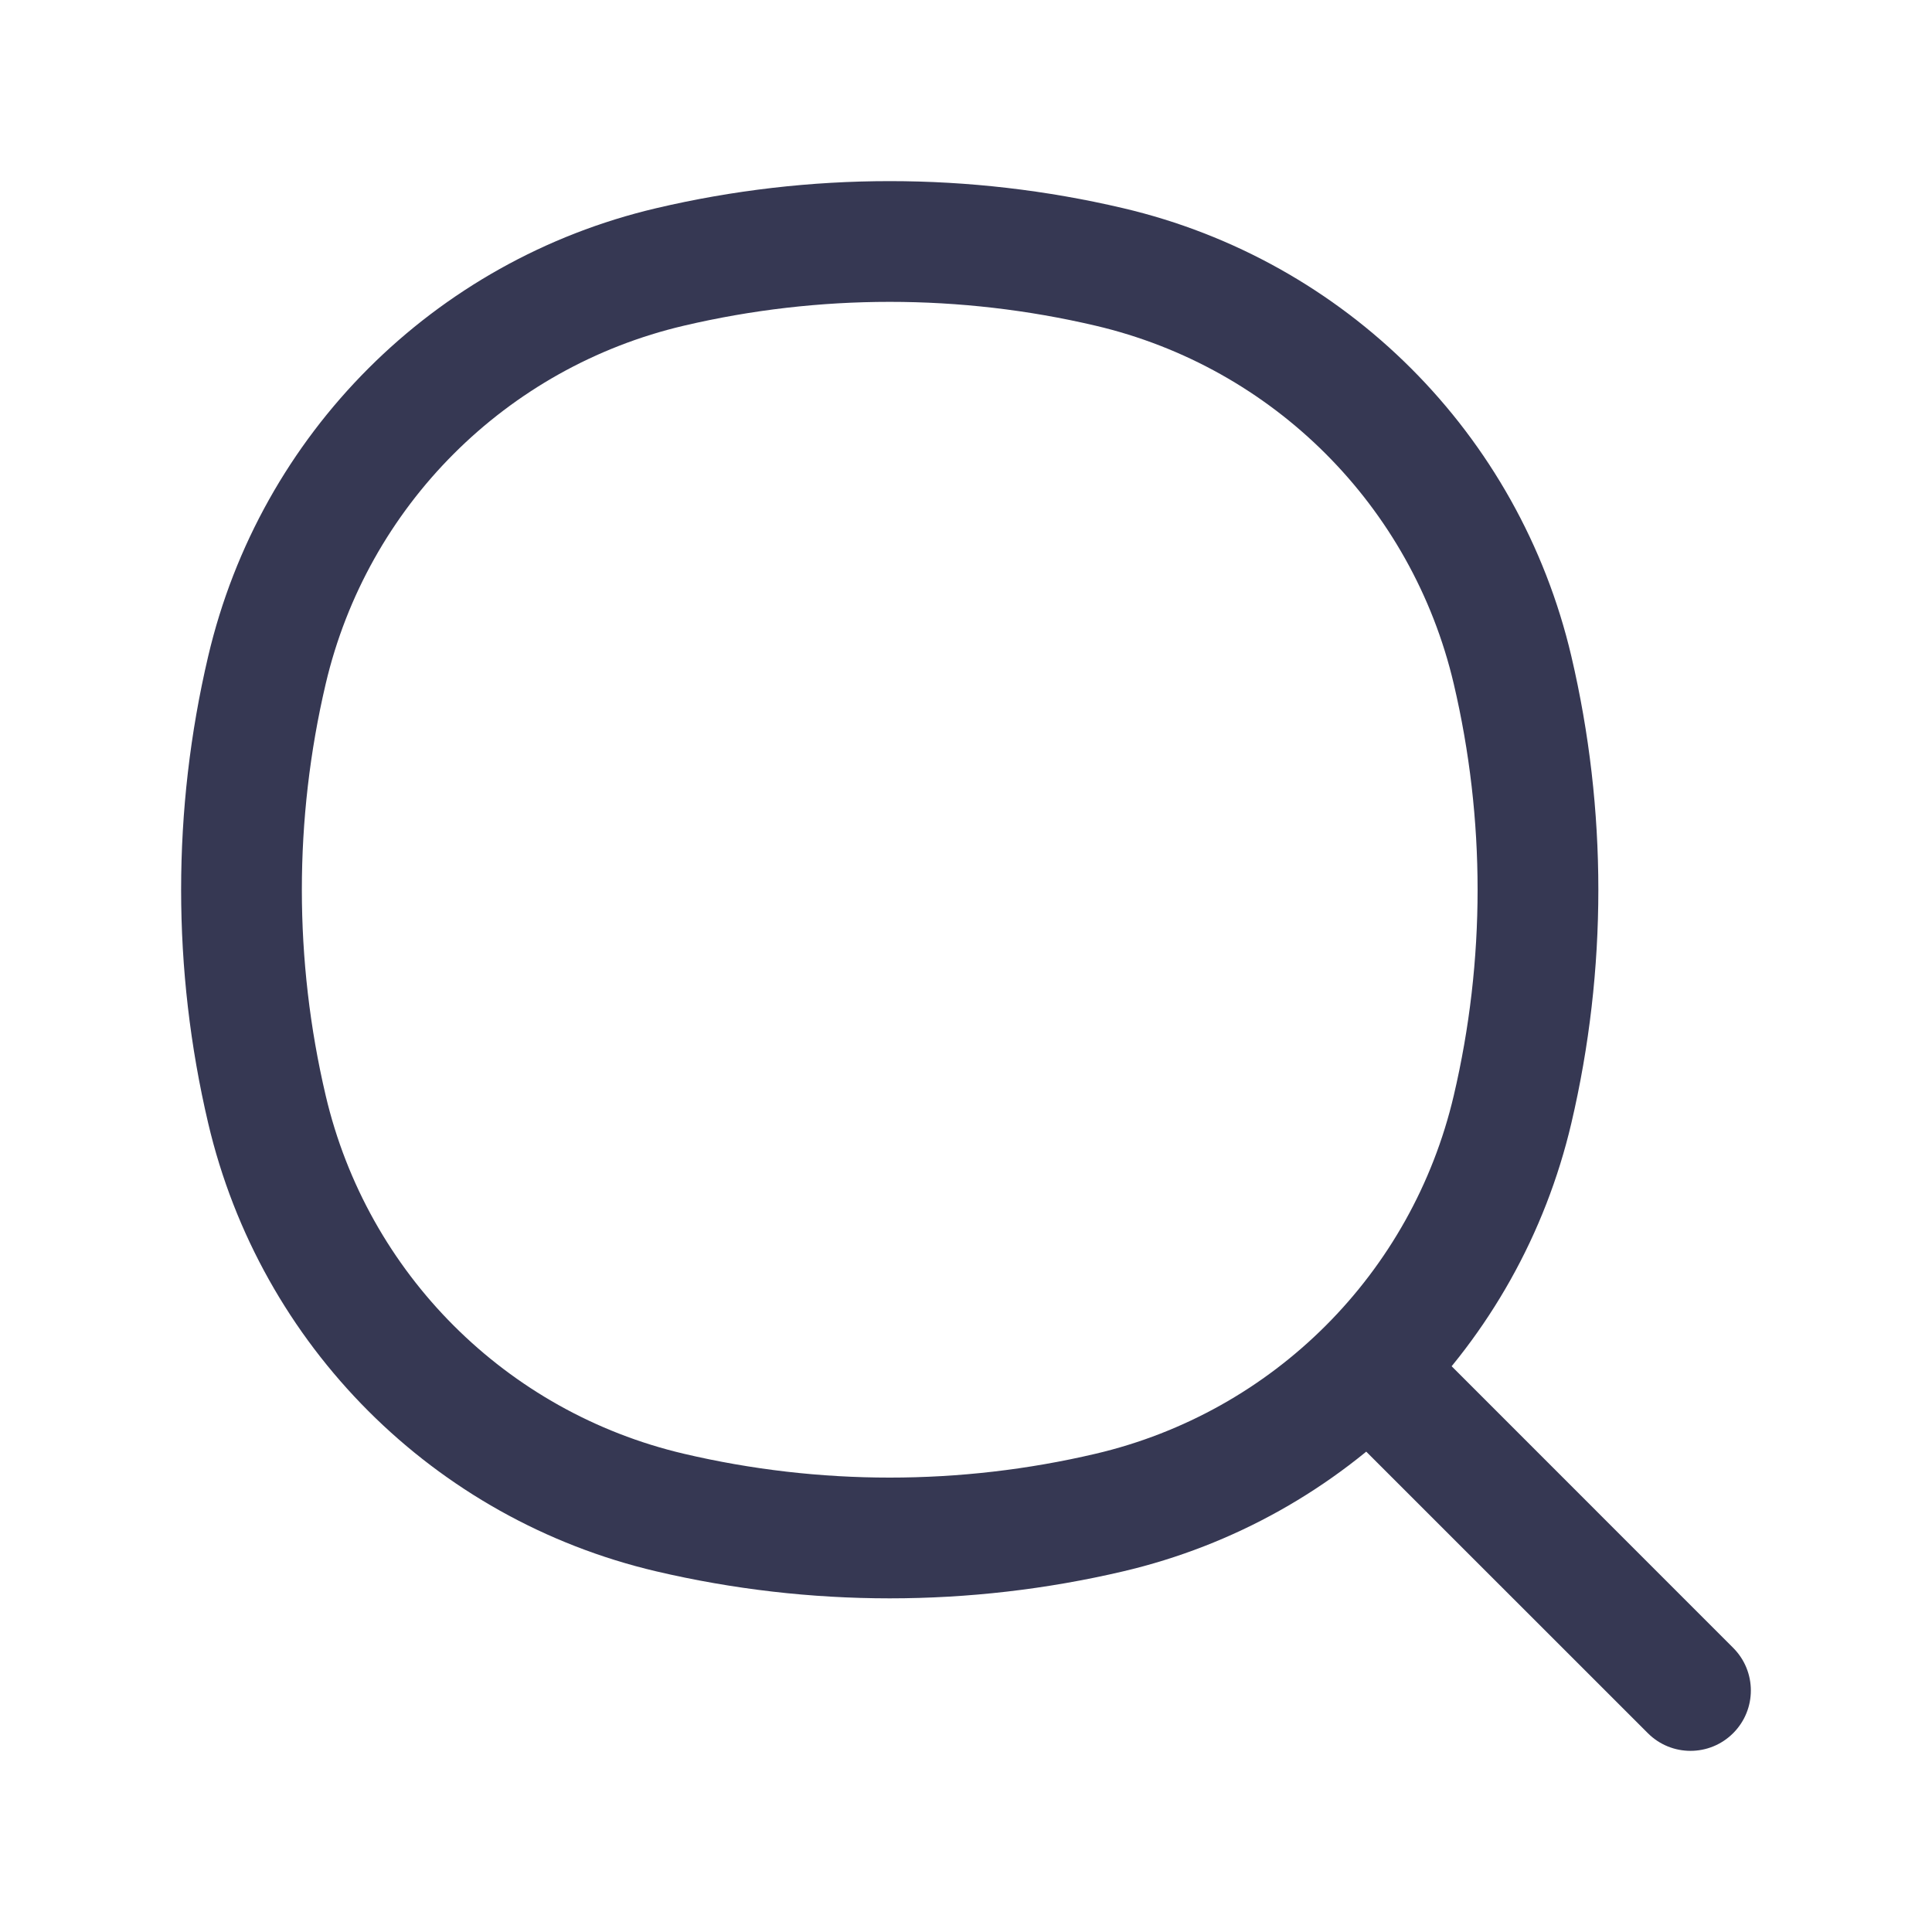
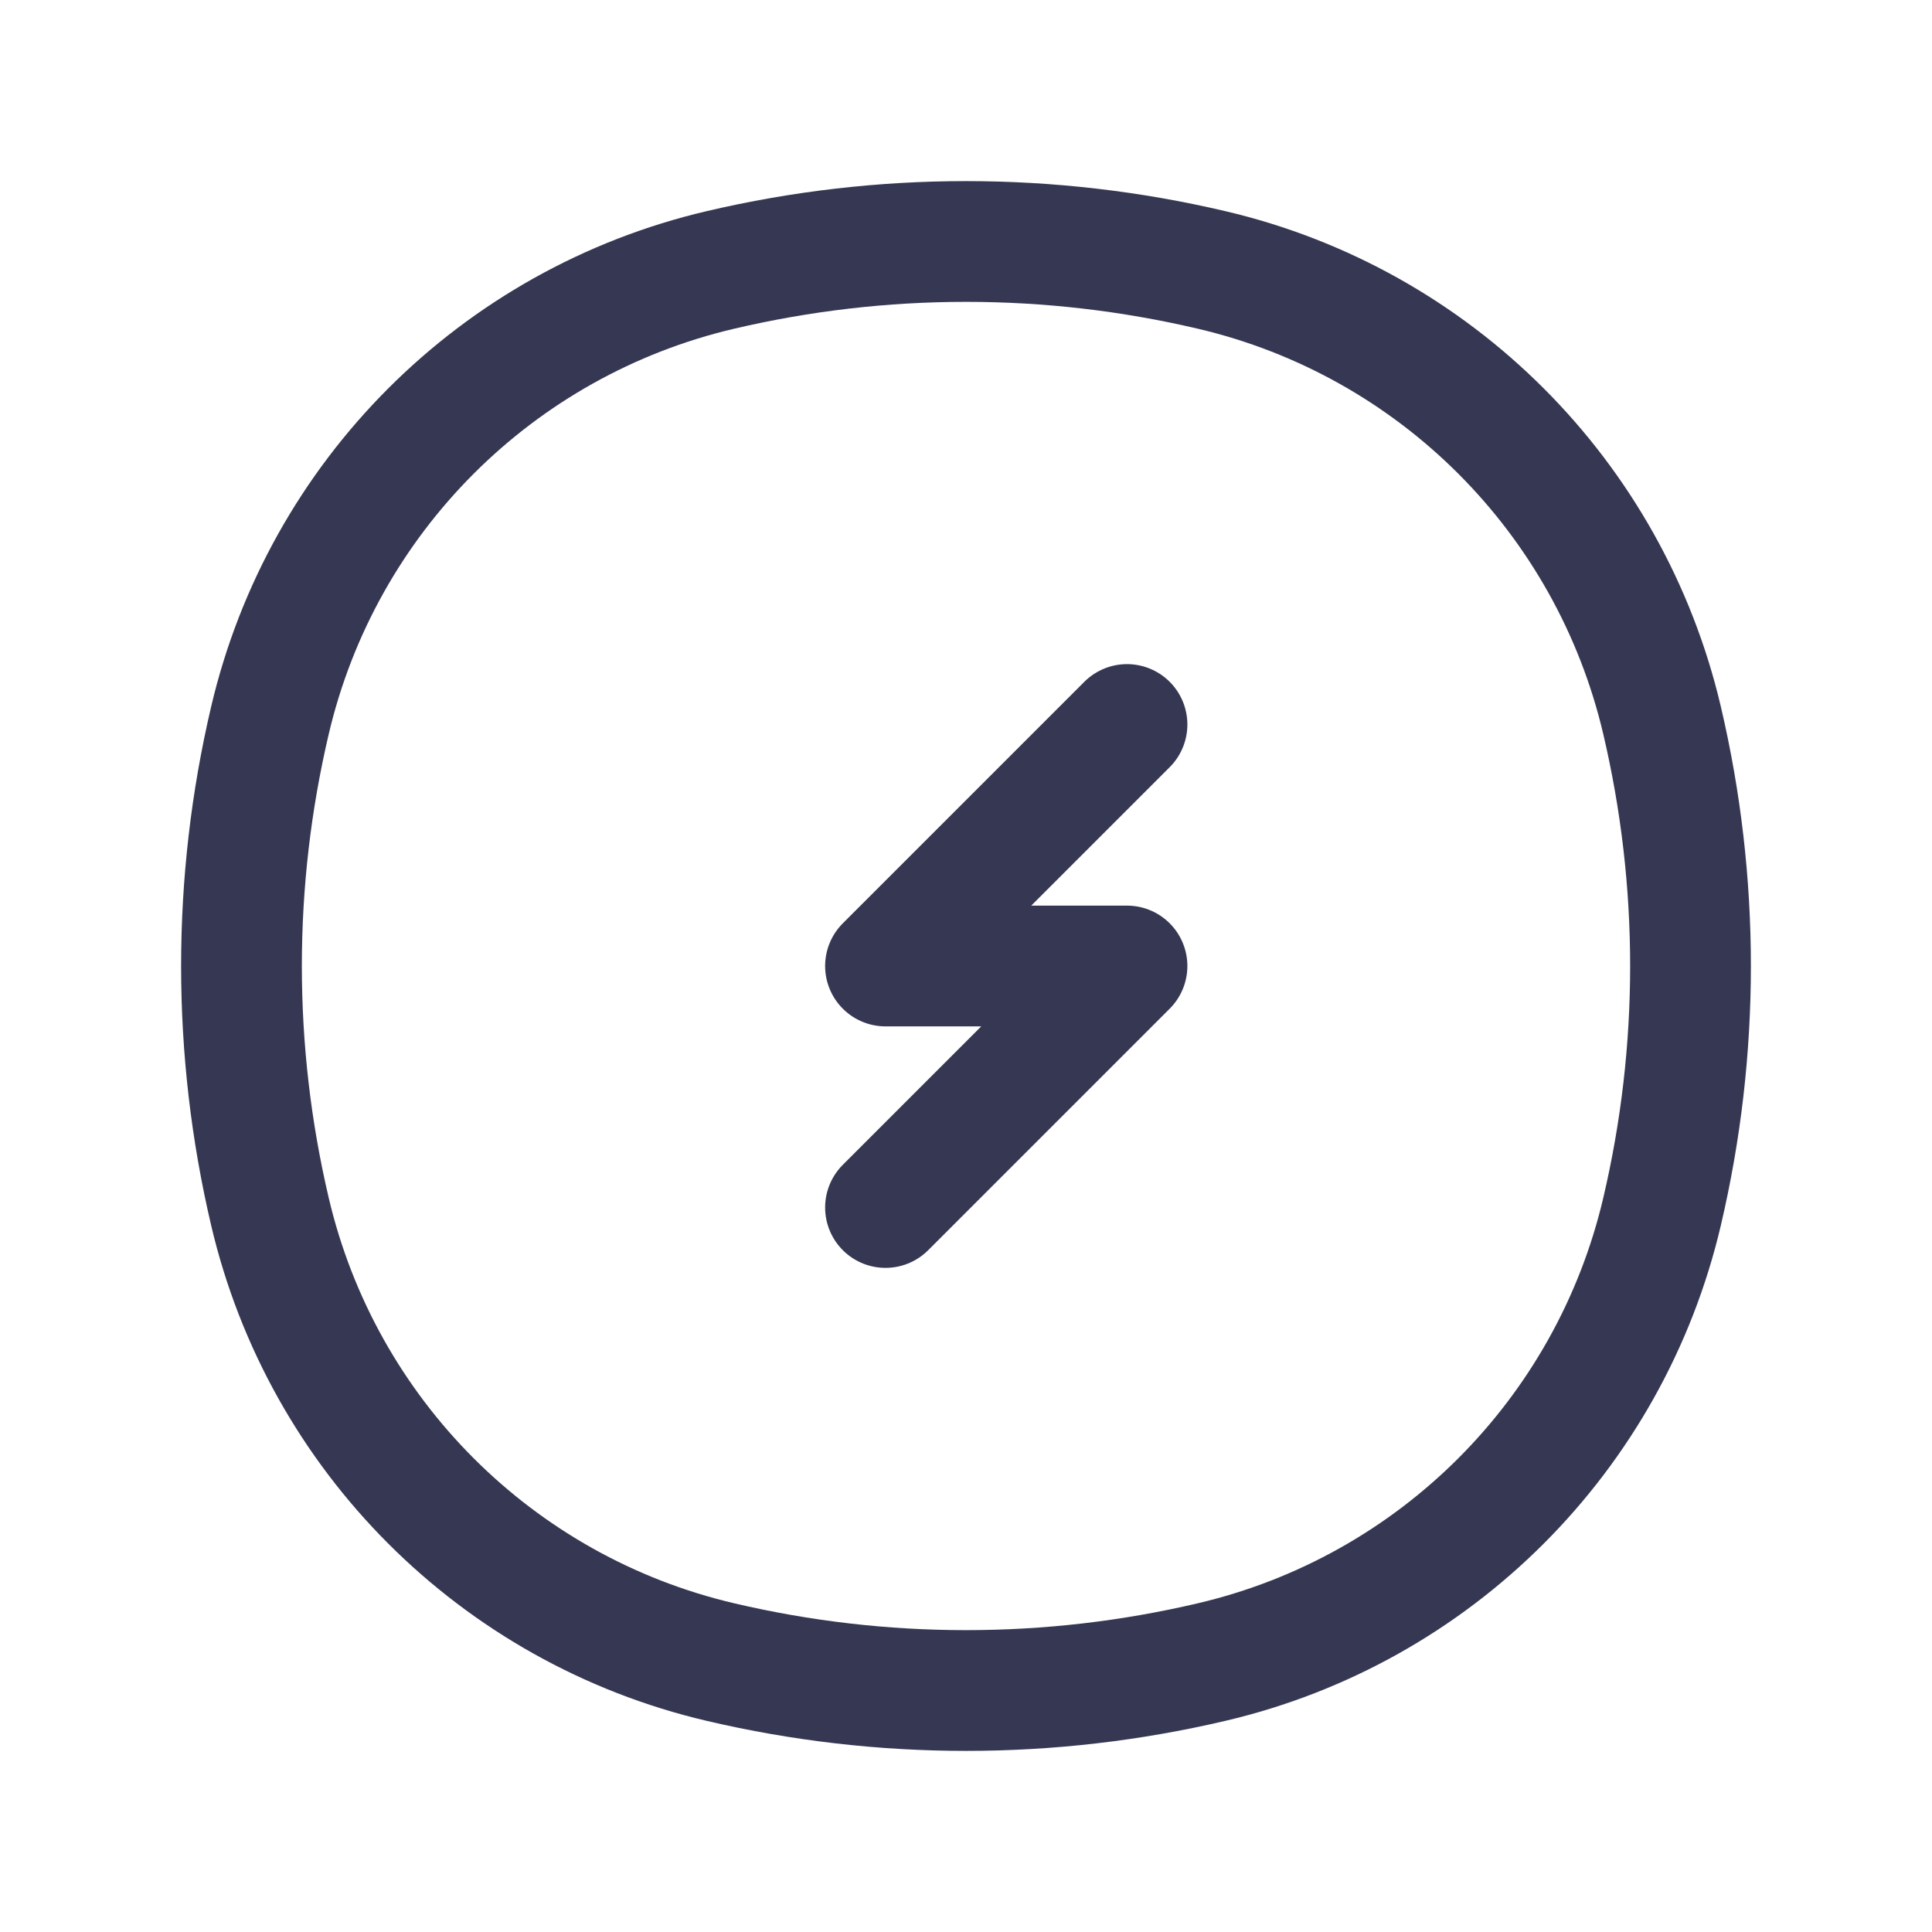
<svg xmlns="http://www.w3.org/2000/svg" width="24" height="24" viewBox="0 0 24 24" fill="none">
-   <path d="M3.316 13.781L4.046 13.61L3.316 13.781ZM3.316 8.324L4.046 8.495L3.316 8.324ZM18.789 8.324L19.52 8.153L18.789 8.324ZM18.789 13.781L19.52 13.952L18.789 13.781ZM13.781 18.789L13.61 18.059L13.781 18.789ZM8.324 18.789L8.153 19.52L8.324 18.789ZM8.324 3.316L8.153 2.586L8.324 3.316ZM13.781 3.316L13.952 2.586L13.781 3.316ZM20.47 21.53C20.763 21.823 21.237 21.823 21.53 21.53C21.823 21.237 21.823 20.763 21.53 20.47L20.47 21.53ZM4.046 13.61C3.651 11.928 3.651 10.177 4.046 8.495L2.586 8.153C2.138 10.06 2.138 12.045 2.586 13.952L4.046 13.61ZM18.059 8.495C18.454 10.177 18.454 11.928 18.059 13.61L19.52 13.952C19.967 12.045 19.967 10.06 19.52 8.153L18.059 8.495ZM13.61 18.059C11.928 18.454 10.177 18.454 8.495 18.059L8.153 19.52C10.06 19.967 12.045 19.967 13.952 19.52L13.61 18.059ZM8.495 4.046C10.177 3.651 11.928 3.651 13.61 4.046L13.952 2.586C12.045 2.138 10.06 2.138 8.153 2.586L8.495 4.046ZM8.495 18.059C6.288 17.541 4.564 15.818 4.046 13.61L2.586 13.952C3.234 16.715 5.39 18.872 8.153 19.52L8.495 18.059ZM13.952 19.52C16.715 18.872 18.872 16.715 19.52 13.952L18.059 13.61C17.541 15.818 15.818 17.541 13.61 18.059L13.952 19.52ZM13.61 4.046C15.818 4.564 17.541 6.288 18.059 8.495L19.52 8.153C18.872 5.39 16.715 3.234 13.952 2.586L13.61 4.046ZM8.153 2.586C5.39 3.234 3.234 5.39 2.586 8.153L4.046 8.495C4.564 6.288 6.288 4.564 8.495 4.046L8.153 2.586ZM16.805 17.866L20.47 21.53L21.53 20.47L17.866 16.805L16.805 17.866Z" fill="#363853" />
+   <path d="M3.353 8.95C4.004 6.173 6.173 4.004 8.95 3.353C10.956 2.882 13.044 2.882 15.05 3.353C17.827 4.004 19.996 6.173 20.647 8.95C21.118 10.956 21.118 13.044 20.647 15.05C19.996 17.827 17.827 19.996 15.05 20.647C13.044 21.118 10.956 21.118 8.95 20.647C6.173 19.996 4.004 17.827 3.353 15.05C2.882 13.044 2.882 10.956 3.353 8.95Z" stroke="#363853" stroke-width="1.5" />
+   <path d="M14 9L11 12H14L11 15" stroke="#363853" stroke-width="1.5" stroke-linecap="round" stroke-linejoin="round" />
</svg>
